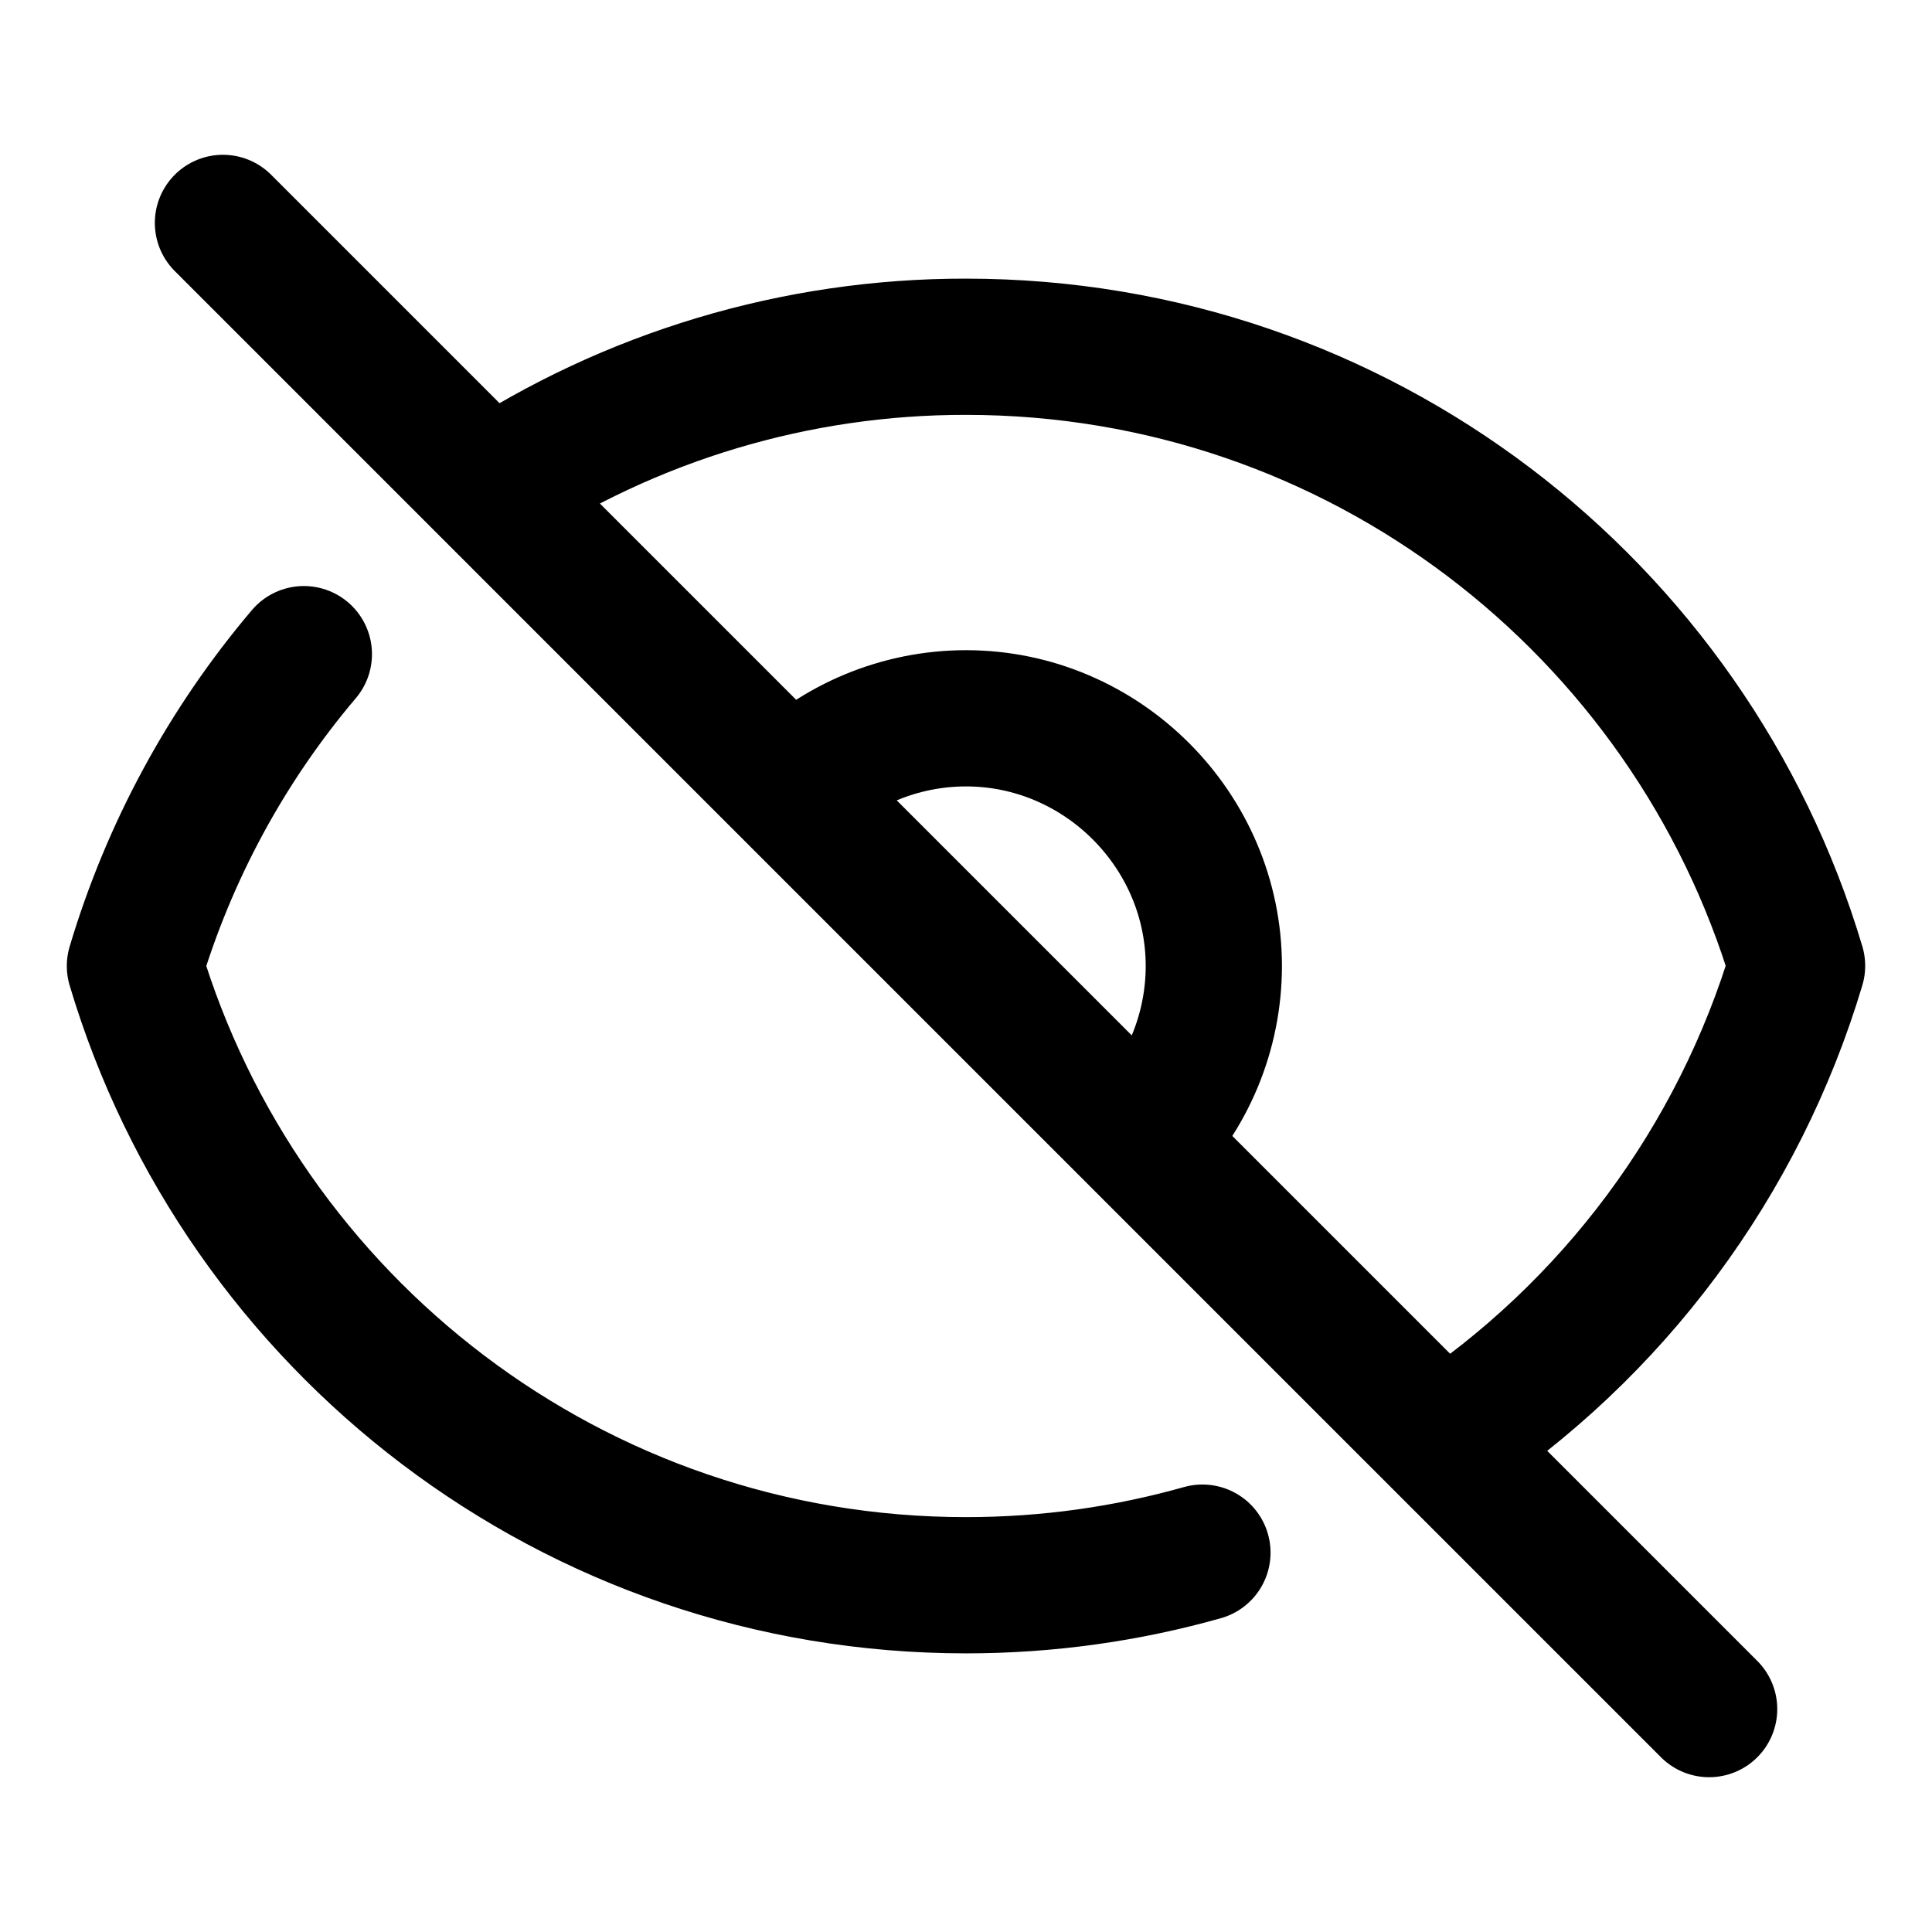
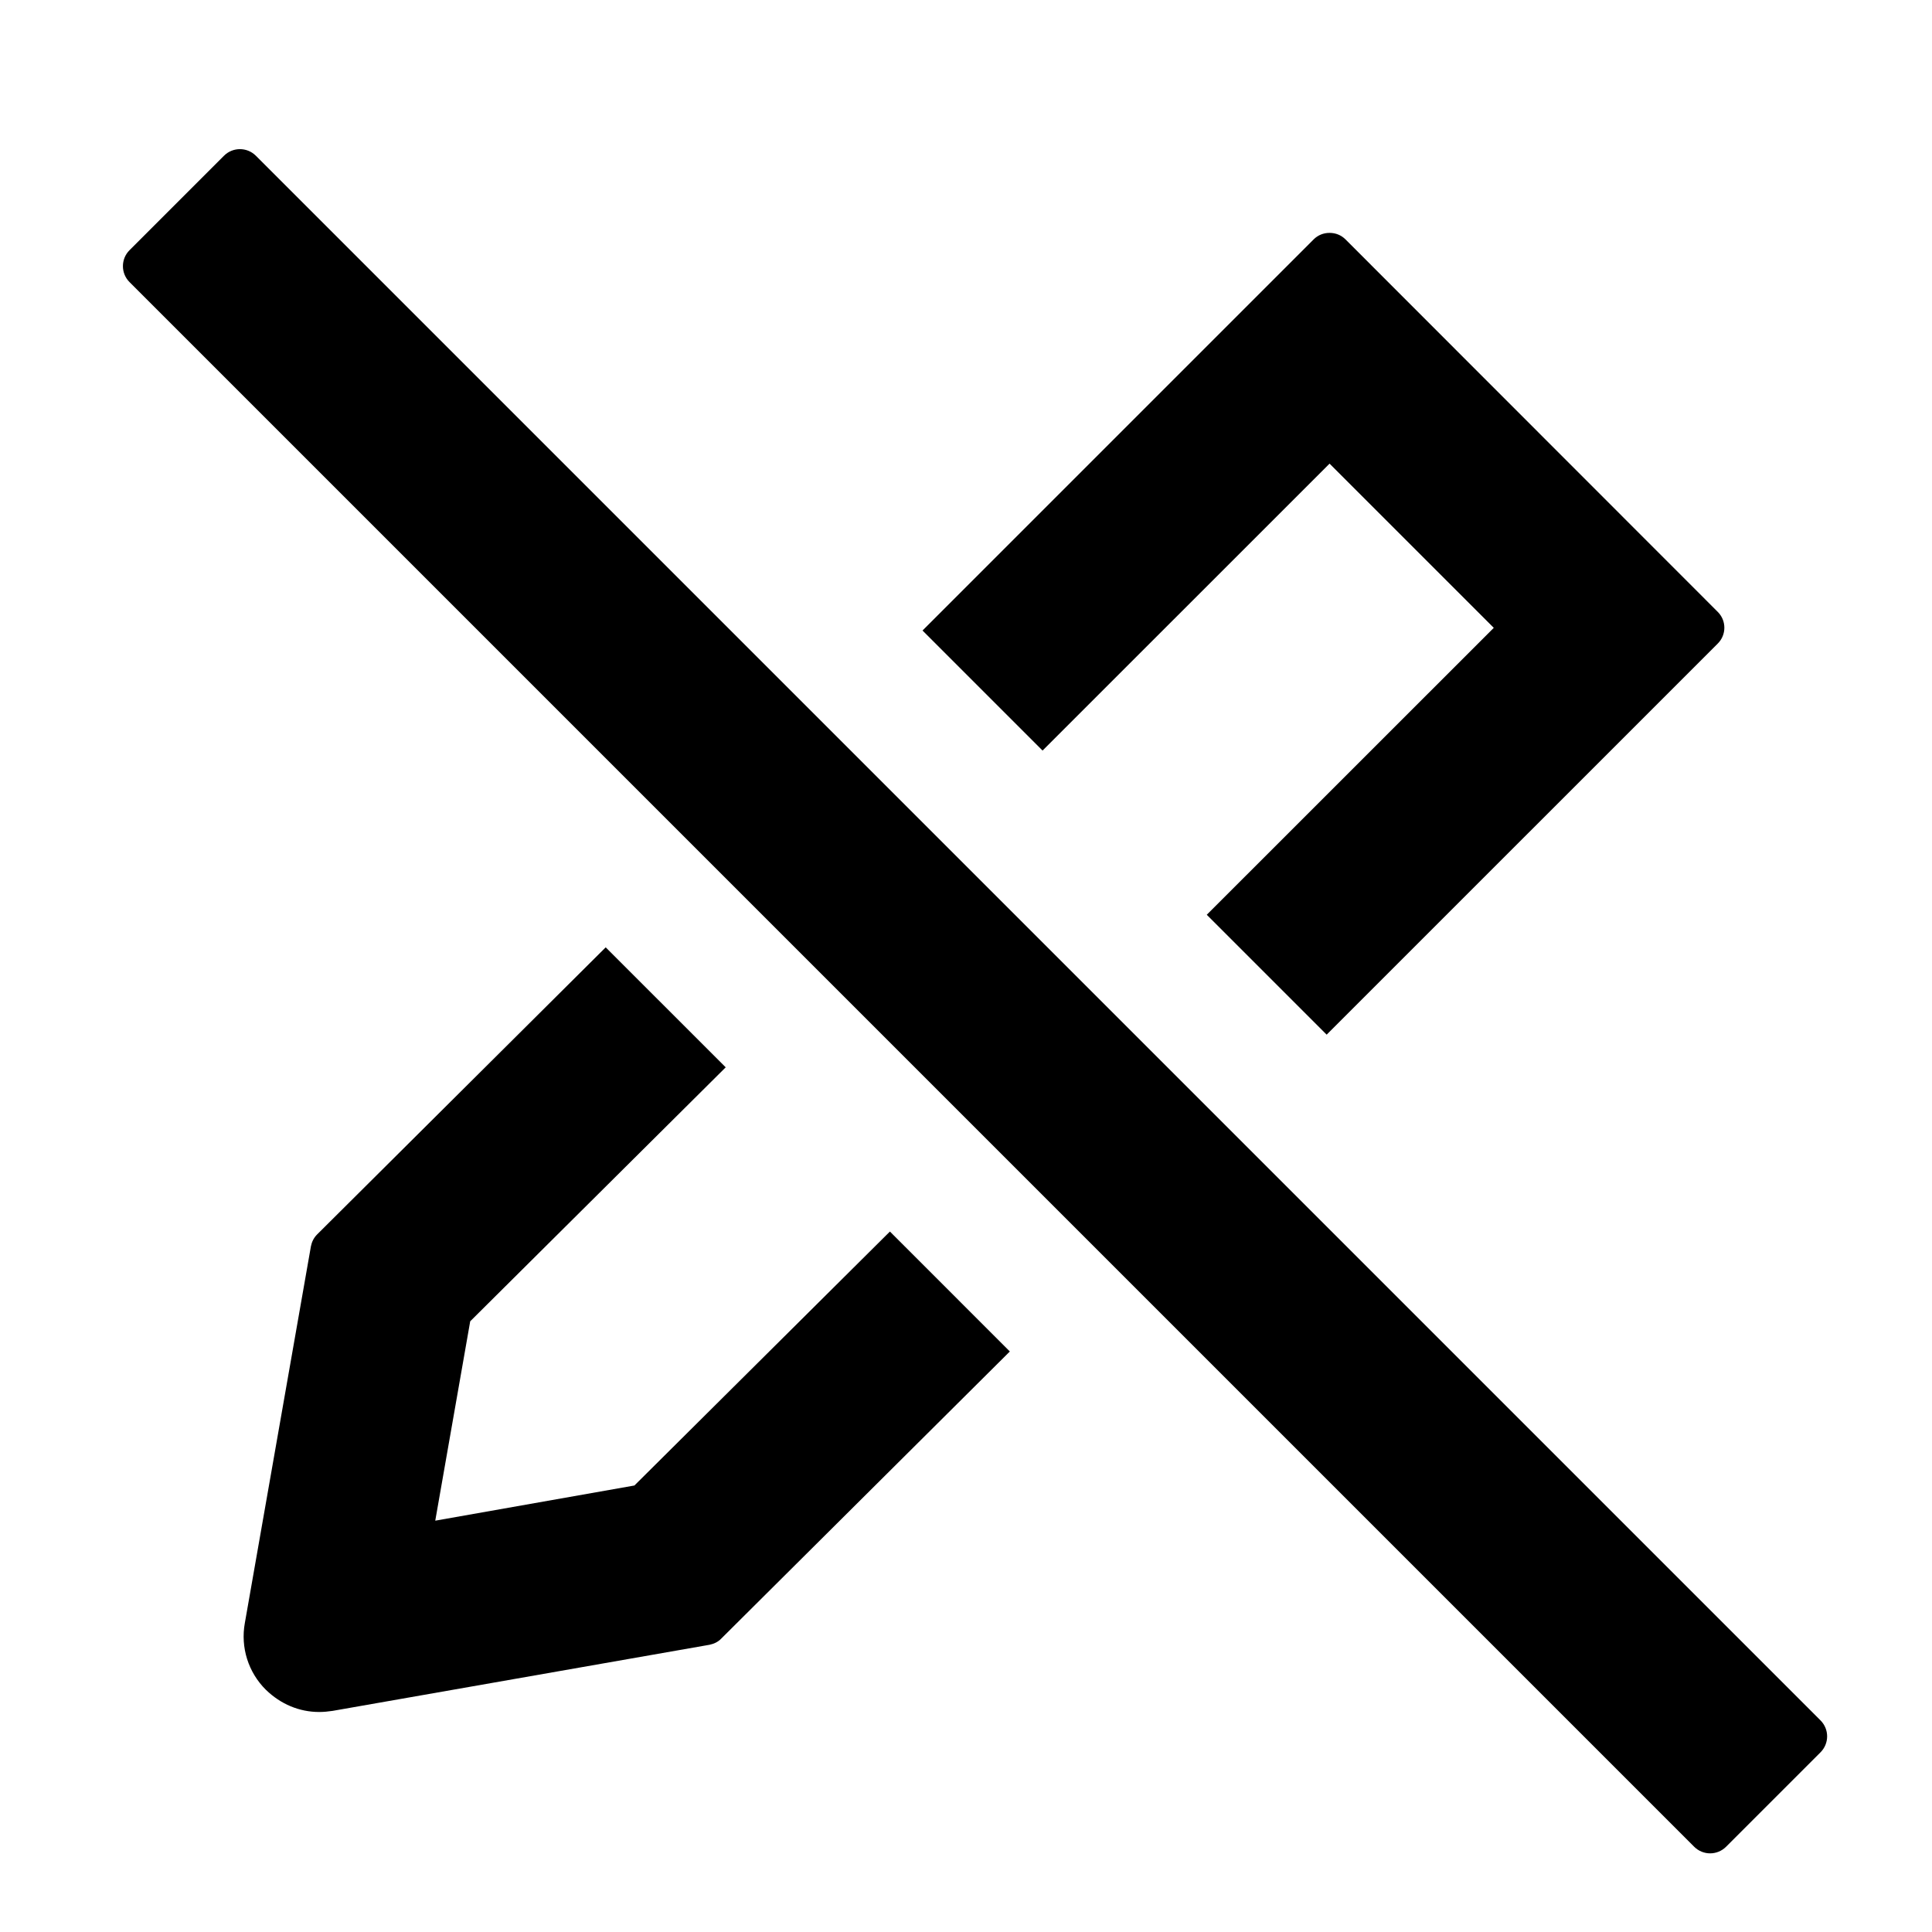
- <svg xmlns="http://www.w3.org/2000/svg" width="100%" height="100%" viewBox="0 0 1024 1024" version="1.1" xml:space="preserve" style="fill-rule:evenodd;clip-rule:evenodd;stroke-linecap:round;stroke-linejoin:round;stroke-miterlimit:1.4;">
-   <g transform="matrix(1,0,0,1,-3850,-3795)">
-     <g id="icon-read-only" transform="matrix(1,0,0,1,3850,3795)">
-       <rect x="0" y="0" width="1024" height="1024" style="fill:none;" />
-       <g transform="matrix(43.7617,0,0,43.7617,-13.1189,-13.1407)">
-         <path d="M3.98,8.223C3.044,9.327 2.348,10.613 1.934,12C3.226,16.338 7.244,19.5 12,19.5C12.993,19.5 13.953,19.362 14.863,19.105M6.228,6.228C7.94,5.098 9.948,4.497 12,4.5C16.756,4.5 20.773,7.662 22.065,11.998C21.357,14.367 19.837,16.412 17.772,17.772M6.228,6.228L3,3M6.228,6.228L9.878,9.878M17.772,17.772L21,21M17.772,17.772L14.122,14.122M14.122,14.122C14.684,13.56 15.001,12.796 15.001,12C15.001,10.355 13.646,9 12,9C11.205,9 10.441,9.317 9.879,9.879M14.121,14.121L9.88,9.88" style="fill:none;fill-rule:nonzero;stroke:black;stroke-width:1.65px;" />
-       </g>
-     </g>
-   </g>
+ <svg xmlns="http://www.w3.org/2000/svg" viewBox="64 64 896 896" focusable="false" data-icon="read-only" width="1em" height="1em" fill="currentColor" aria-hidden="true" version="1.1" id="svg13">
+   <defs id="defs7">
+     
+   </defs>
+   <path id="path9" mask="none" d="m 680.61,172.005 c -2.805,0 -5.402,1.037 -7.376,3.011 l -181.395,181.398 55.669,55.669 133.102,-133.066 76.156,76.154 -133.104,133.066 55.602,55.602 181.398,-181.395 c 4.051,-4.043 4.051,-10.606 0,-14.649 L 687.989,175.016 c -1.974,-1.974 -4.573,-3.011 -7.378,-3.011 z M 344.907,503.345 211.106,636.459 c -1.558,1.558 -2.492,3.429 -2.908,5.507 l -30.649,174.752 c -2.052,11.3 1.603,22.885 9.767,30.962 6.857,6.649 15.479,10.286 24.726,10.286 2.078,0 4.156,-0.208 6.234,-0.519 l 174.754,-30.649 c 2.078,-0.416 4.051,-1.351 5.505,-2.91 L 532.334,690.771 476.713,635.15 358.224,752.926 265.861,769.239 282.068,676.771 400.557,558.994 Z" style="stroke-width:1.039" />
+   <rect style="fill:currentColor;fill-opacity:1;stroke-width:9.129" id="rect873" width="82.864" height="1047.123" x="-50.031" y="215.035" transform="rotate(-45)" rx="10.458" ry="10.458" />
</svg>
